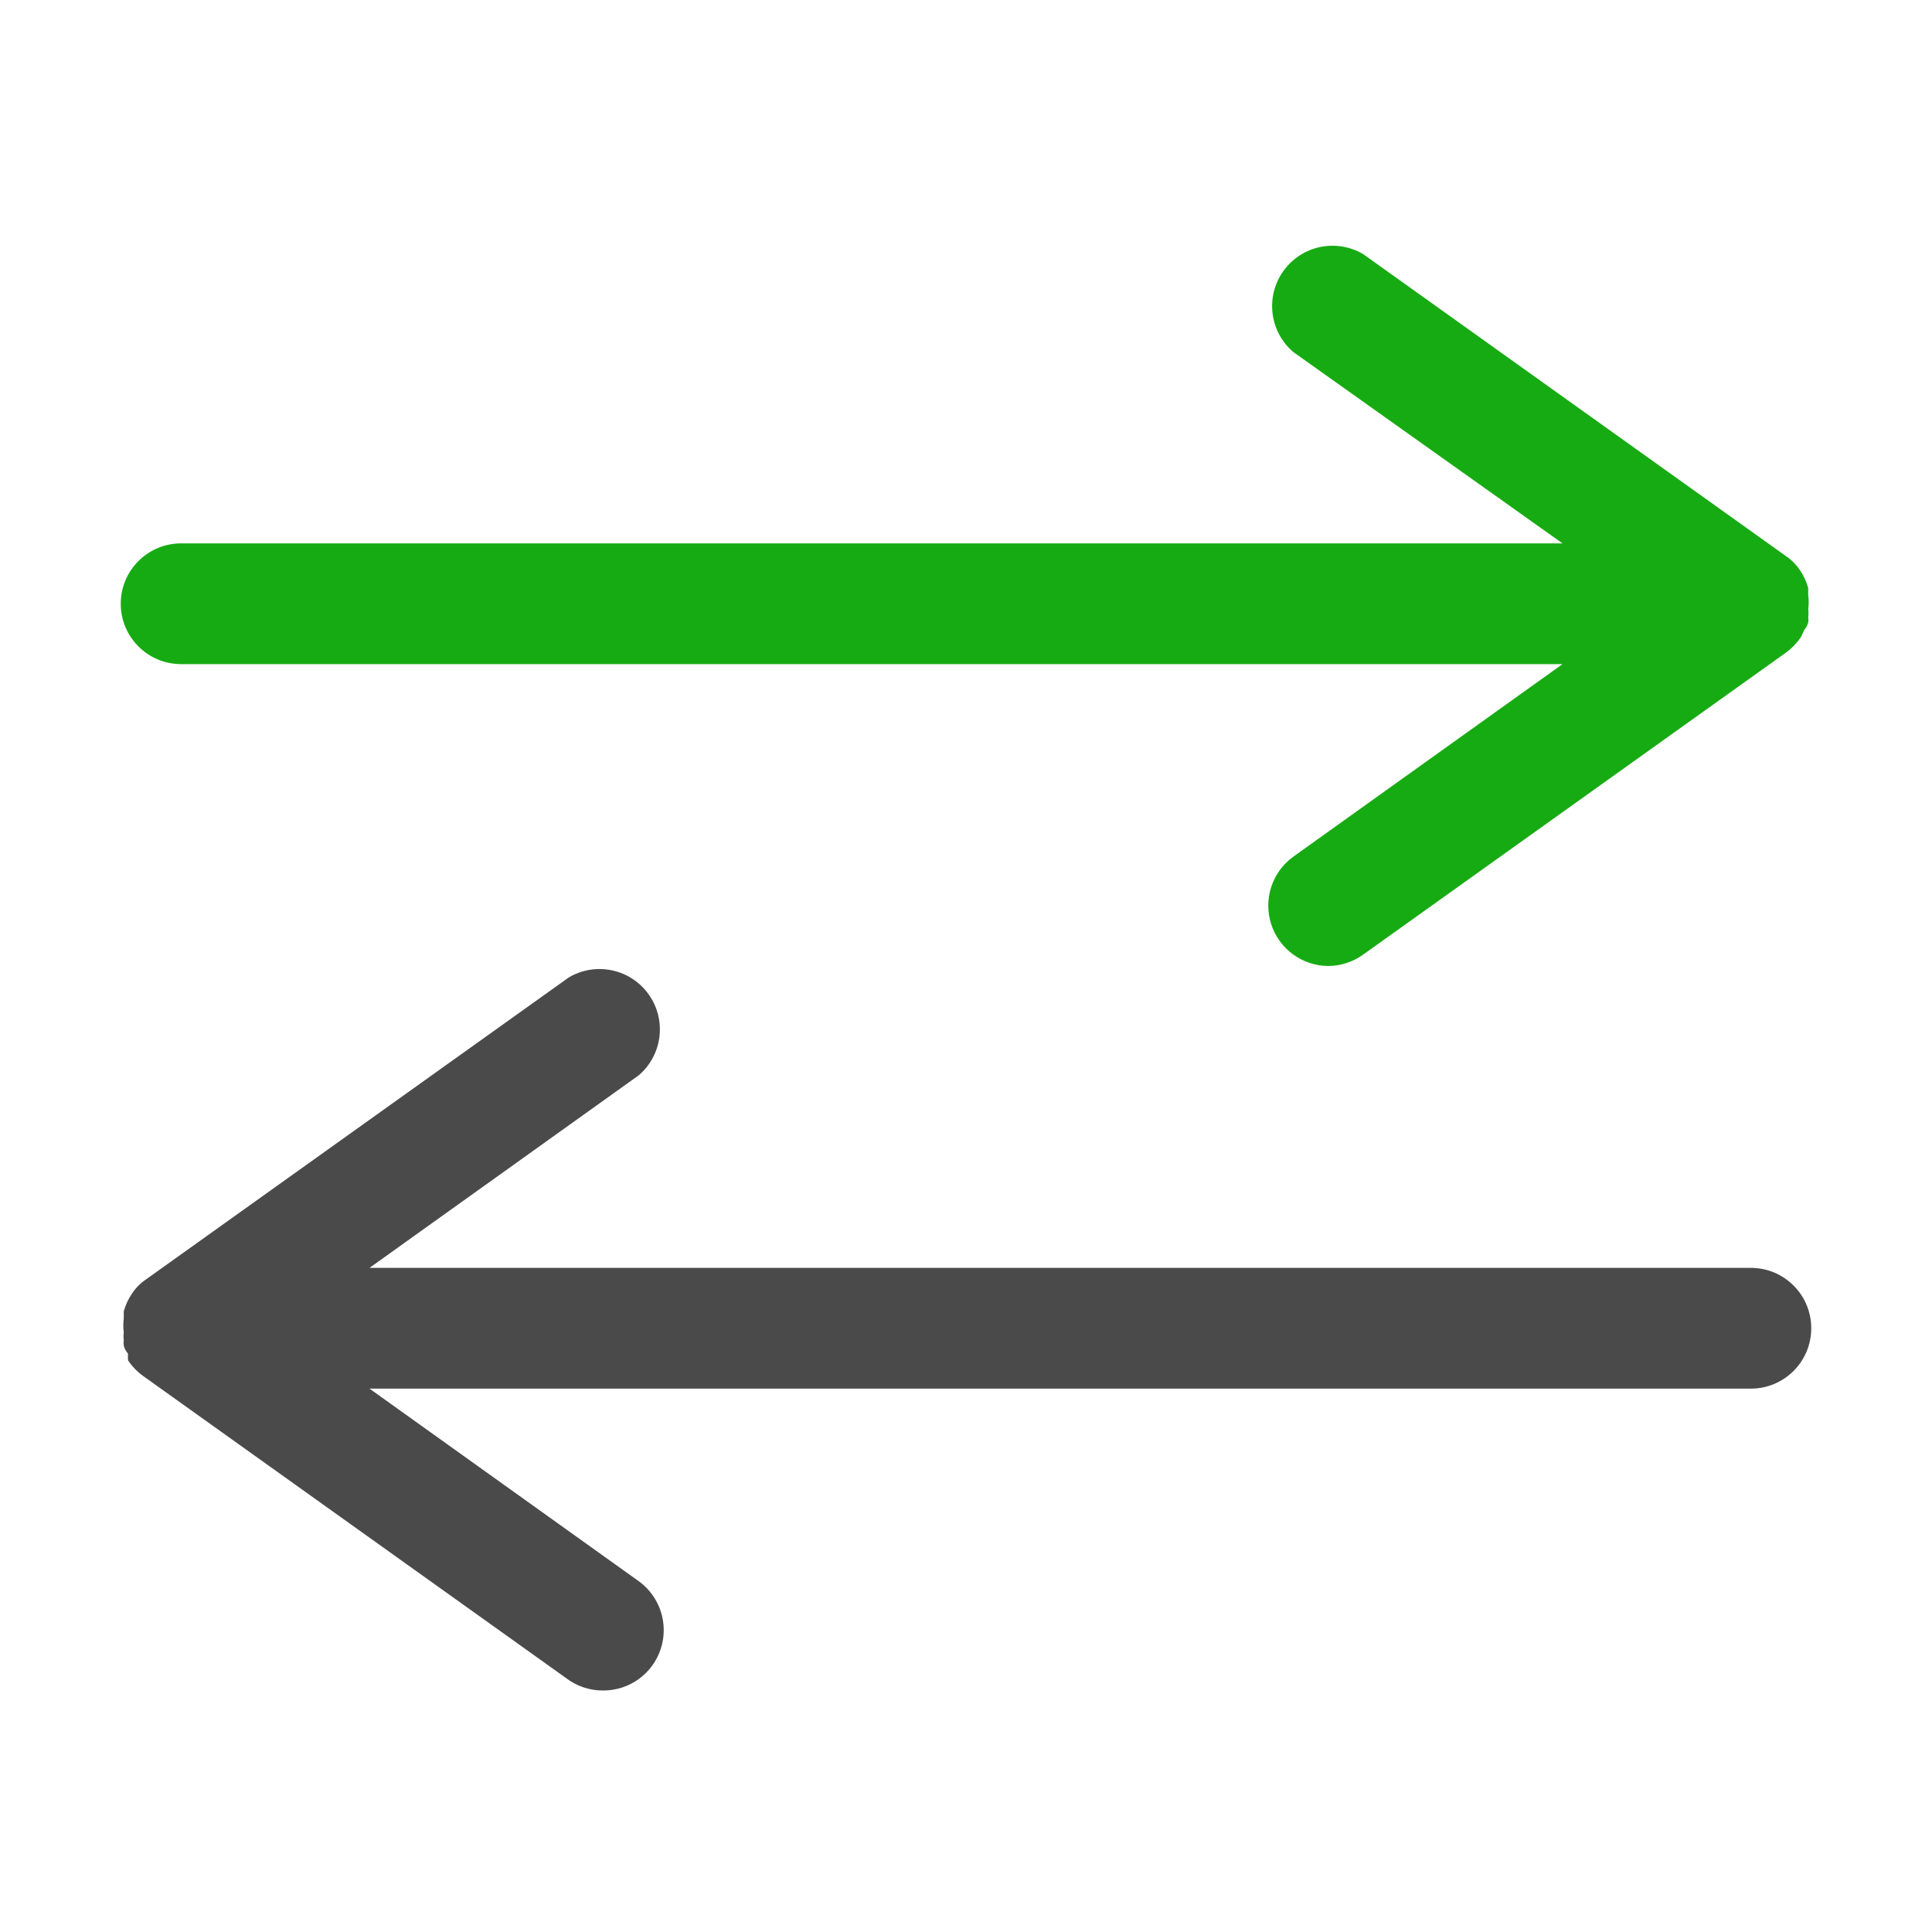
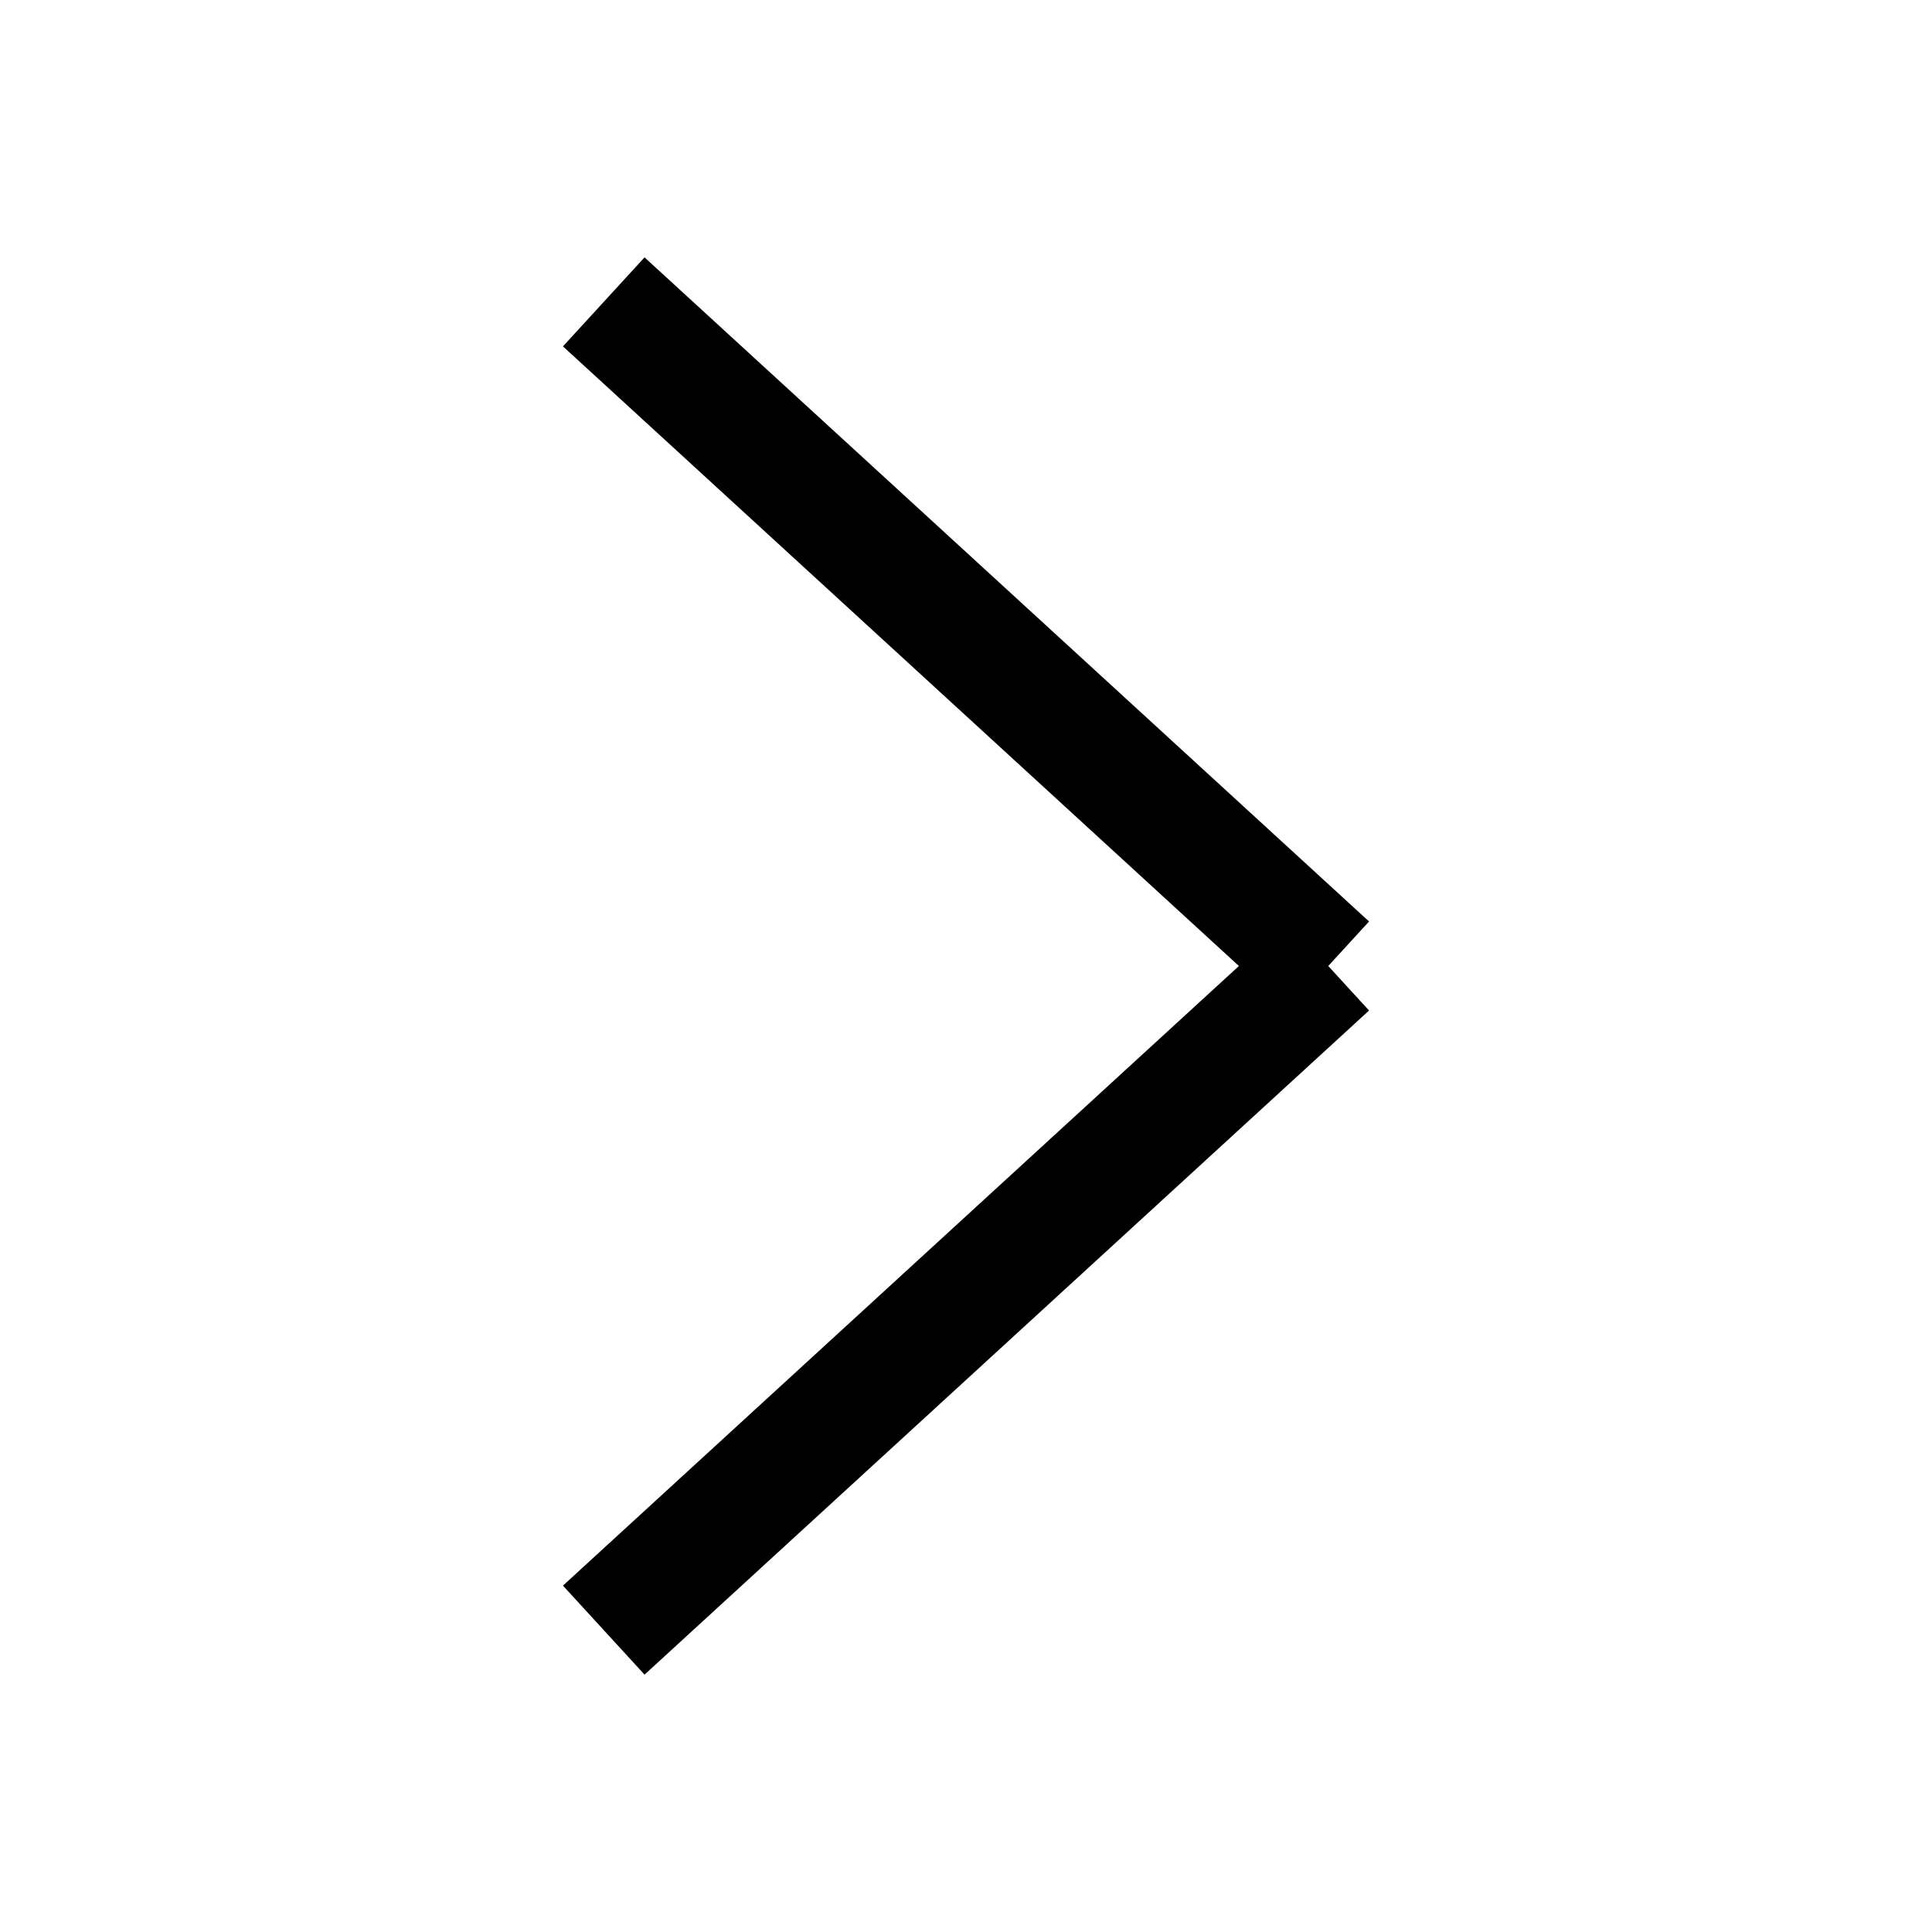
- <svg xmlns="http://www.w3.org/2000/svg" width="800px" height="800px" viewBox="0 0 32 32">
-   <g data-name="Layer 47" id="Layer_47">
-     <path fill="#17AB13" d="M3,11H25.88l-4.46,3.19A1,1,0,0,0,22,16a1,1,0,0,0,.58-.19l7-5h0a1,1,0,0,0,.25-.26,1.17,1.17,0,0,0,.05-.11.33.33,0,0,0,.07-.13.28.28,0,0,0,0-.09.51.51,0,0,0,0-.13.89.89,0,0,0,0-.23s0-.08,0-.12a1,1,0,0,0-.14-.3v0h0a.84.84,0,0,0-.23-.23l-7-5a1,1,0,0,0-1.16,1.62L25.88,9H3a1,1,0,0,0,0,2Z" />
-     <path fill="#4A4A4A" d="M29,21H6.12l4.46-3.19a1,1,0,0,0-1.16-1.62l-7,5a.84.84,0,0,0-.23.23h0a0,0,0,0,0,0,0,1,1,0,0,0-.14.3s0,.08,0,.12a.89.89,0,0,0,0,.23.51.51,0,0,0,0,.13.28.28,0,0,0,0,.09.33.33,0,0,0,.07.13,1.17,1.17,0,0,0,0,.11,1,1,0,0,0,.25.26h0l7,5A1,1,0,0,0,10,28a1,1,0,0,0,.58-1.81L6.12,23H29a1,1,0,0,0,0-2Z" />
-   </g>
+ <svg xmlns="http://www.w3.org/2000/svg" viewBox="0 0 32 32">
+   <line x1="10" y1="5" x2="22" y2="16" style="stroke:black;stroke-width:2" />
+   <line x1="10" y1="27" x2="22" y2="16" style="stroke:black;stroke-width:2" />
</svg>
